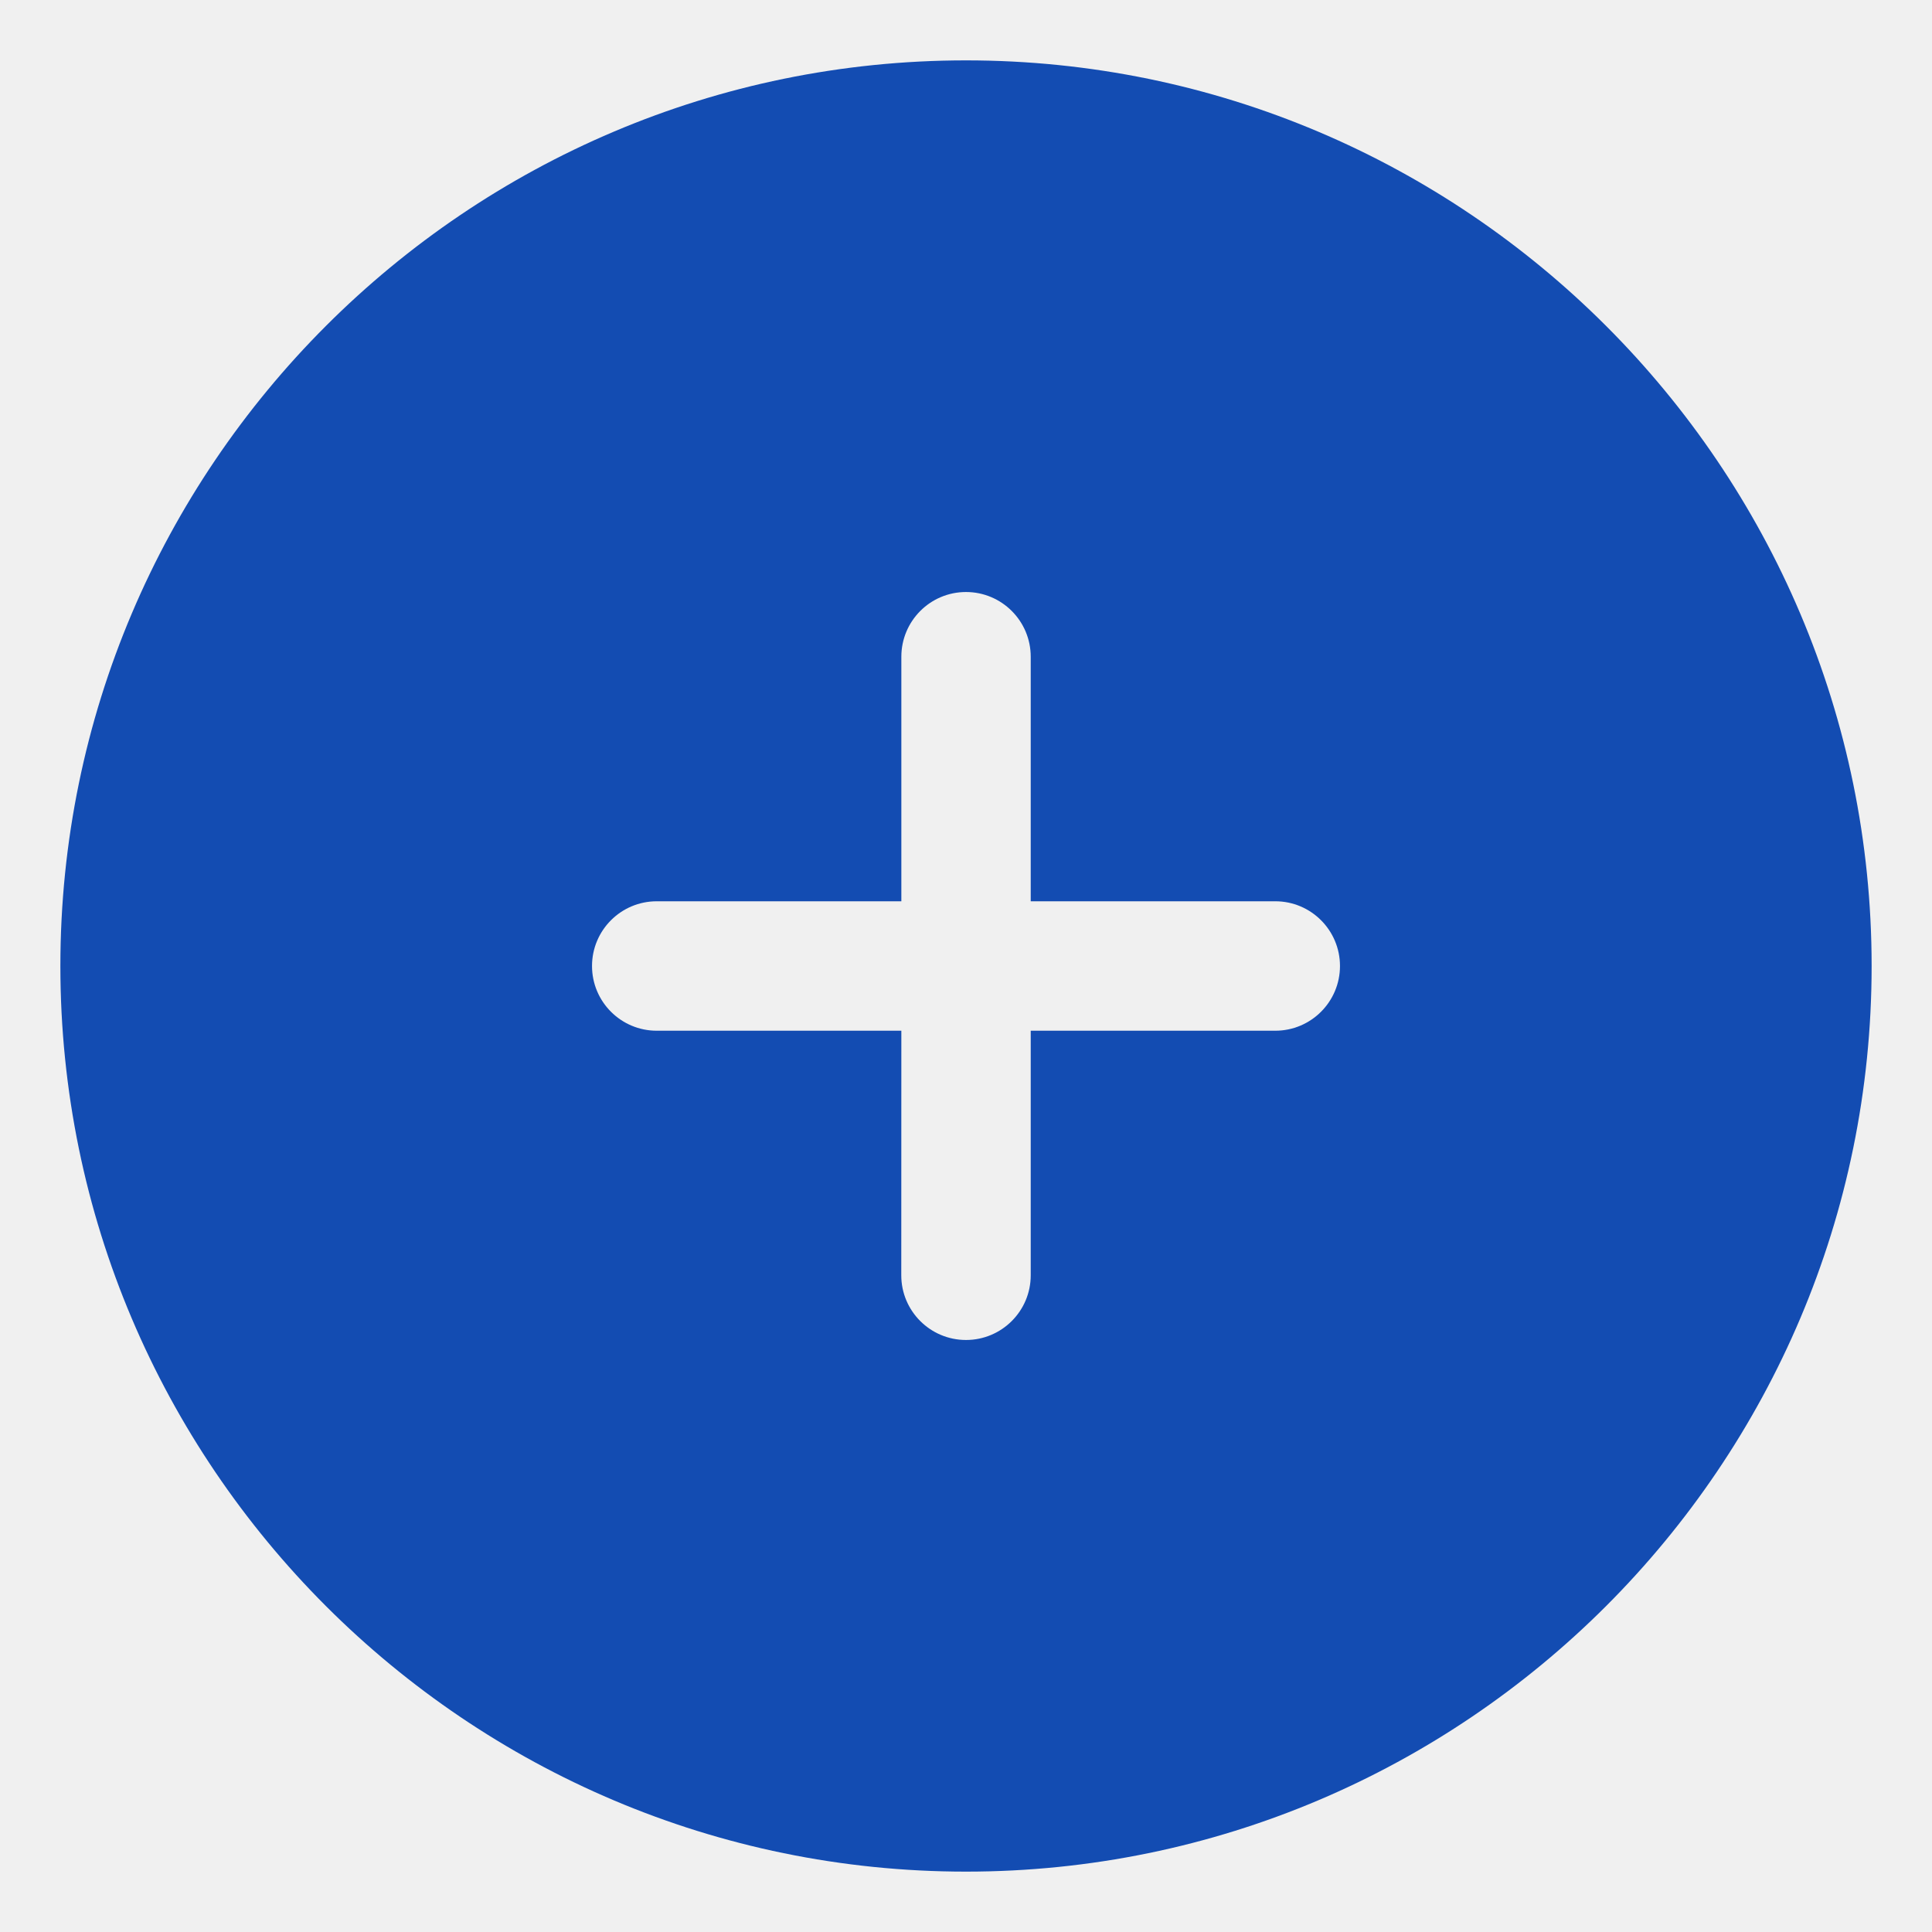
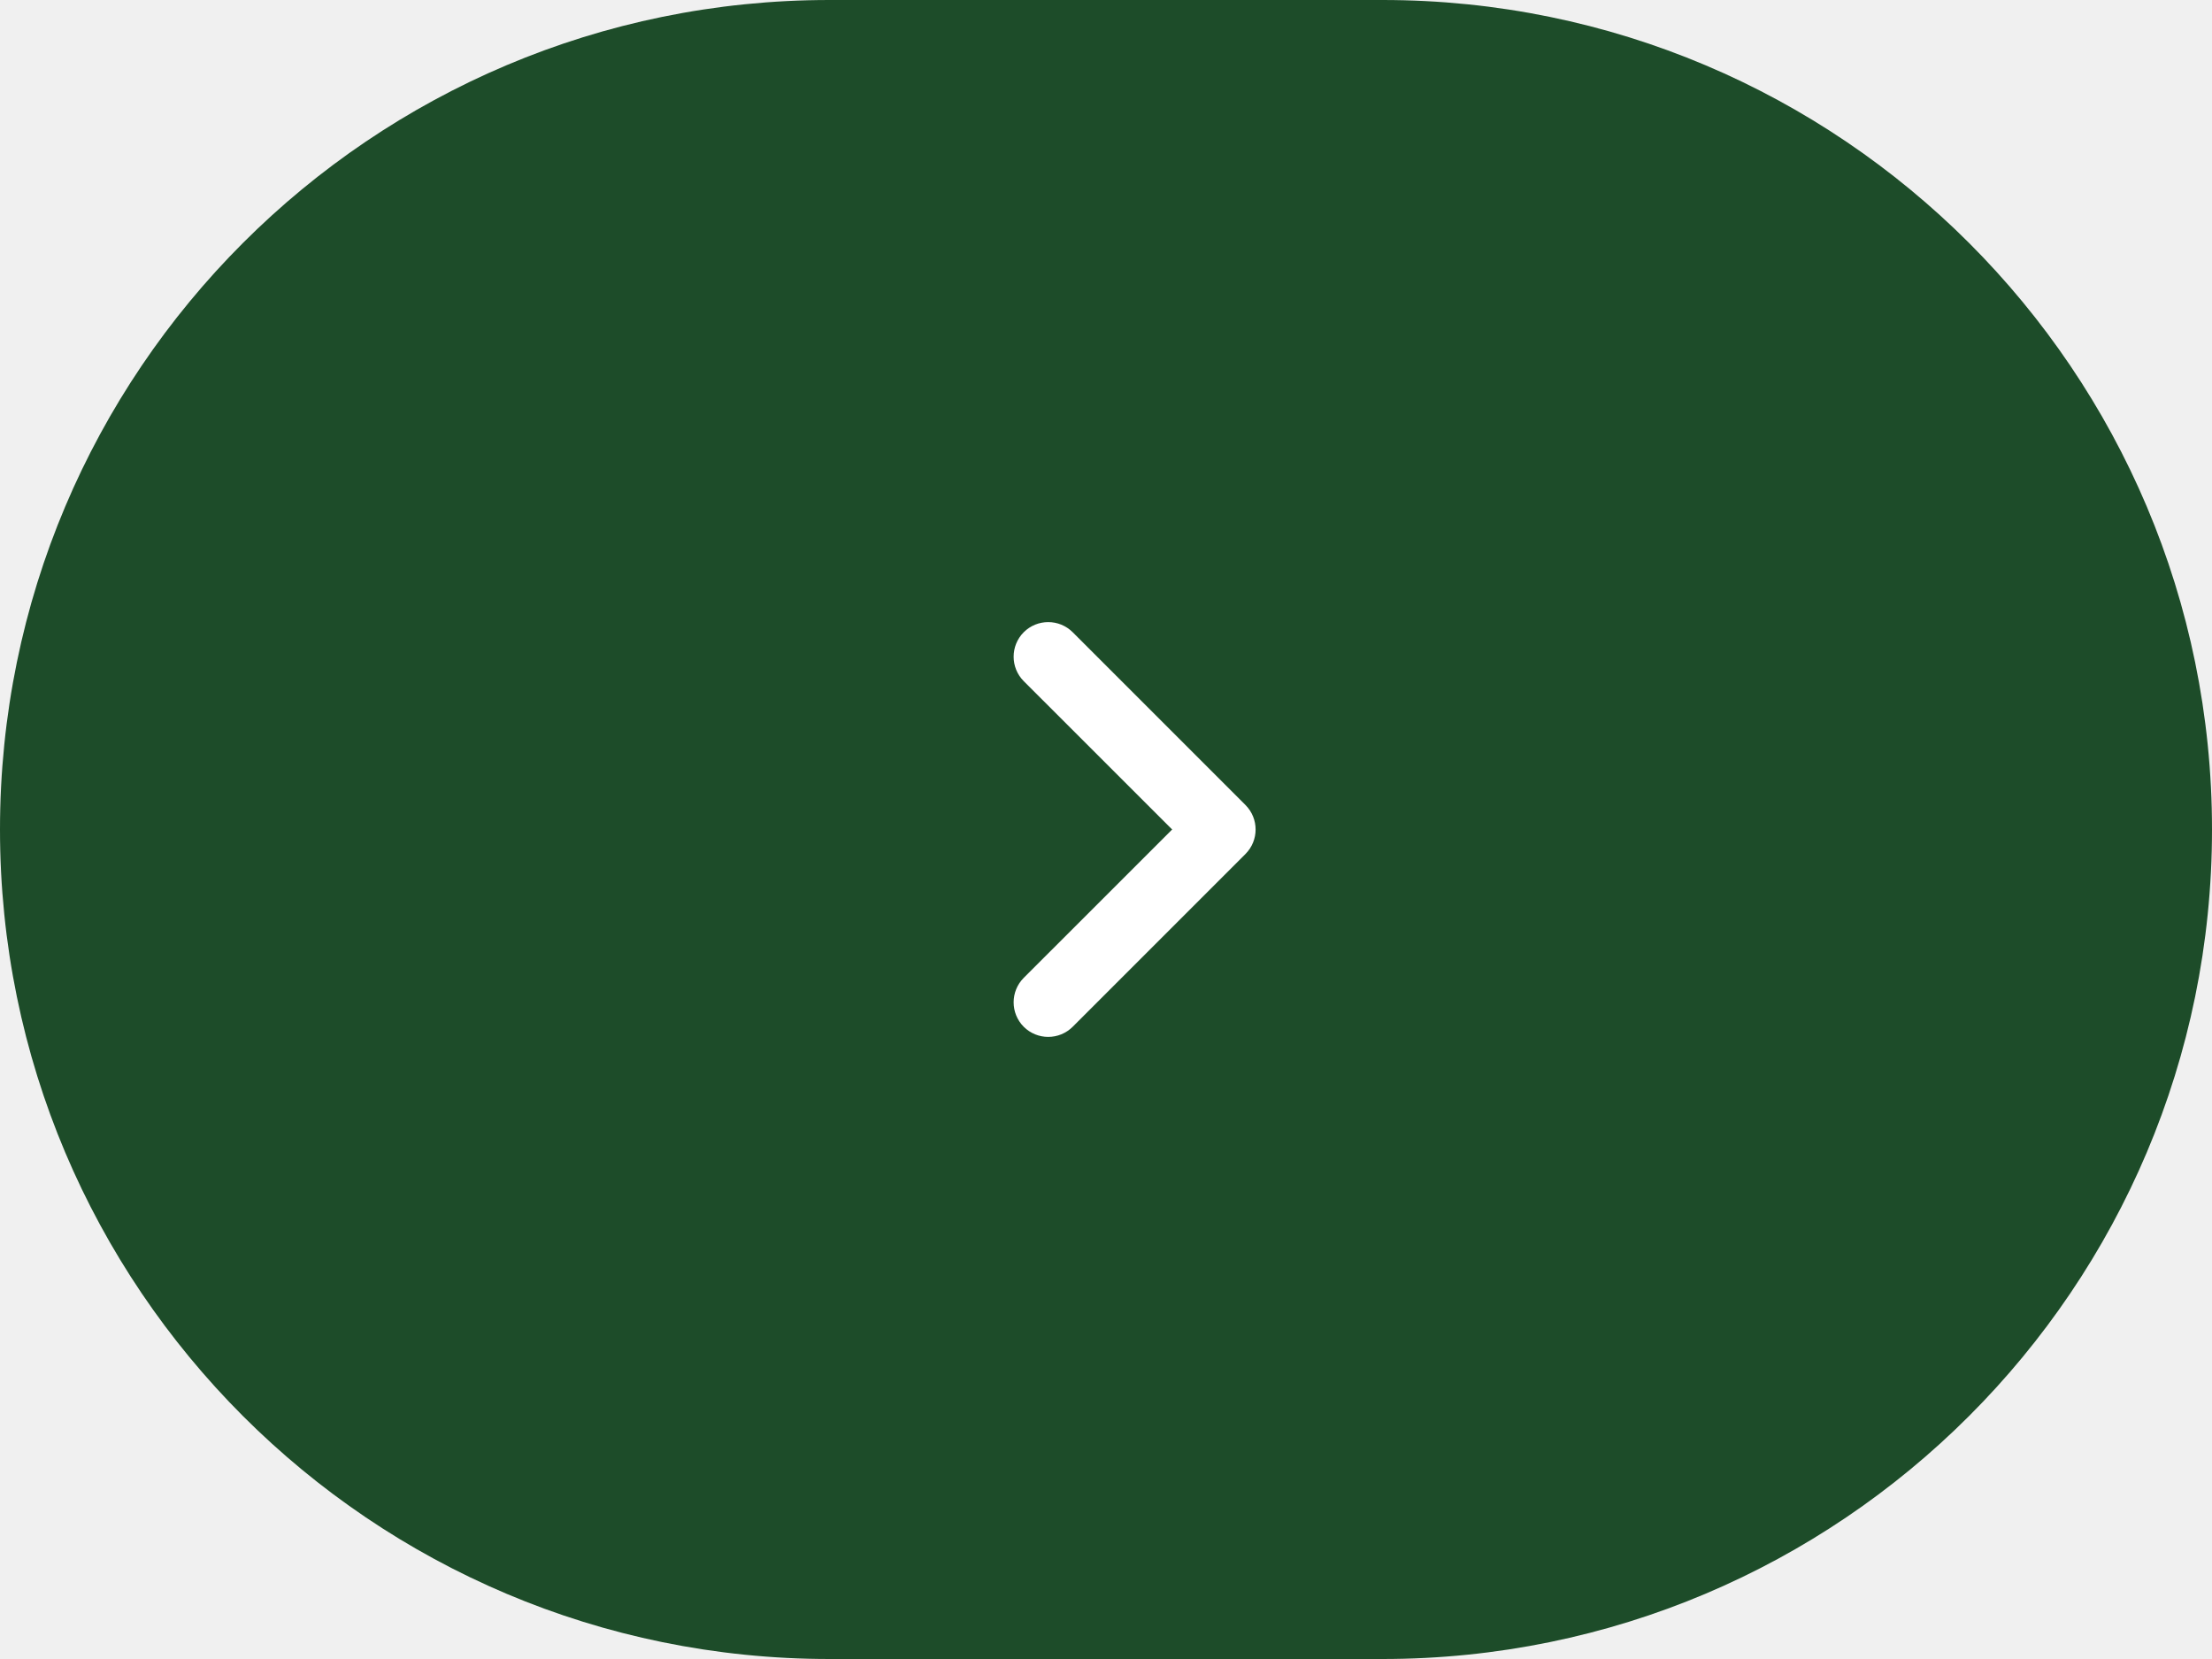
- <svg xmlns="http://www.w3.org/2000/svg" width="28" height="28" viewBox="0 0 28 28" fill="none">
-   <g clip-path="url(#clip0_200_1157)">
-     <path fill-rule="evenodd" clip-rule="evenodd" d="M14 27.125C6.763 27.125 0.875 21.237 0.875 14C0.875 6.763 6.763 0.875 14 0.875C21.238 0.875 27.125 6.763 27.125 14C27.125 21.237 21.238 27.125 14 27.125ZM19.42 14C19.42 13.482 19 13.062 18.483 13.062H14.938L14.938 9.518C14.938 9 14.518 8.58 14 8.58C13.482 8.58 13.063 9 13.063 9.518V13.062H9.518C9 13.062 8.58 13.482 8.58 14C8.58 14.518 9 14.938 9.518 14.938H13.063L13.062 18.483C13.062 19 13.482 19.42 14 19.42C14.518 19.42 14.938 19 14.938 18.483V14.938H18.482C19 14.938 19.42 14.518 19.42 14Z" fill="#134CB2" />
-   </g>
-   <defs>
-     <clipPath id="clip0_200_1157">
-       <rect width="28" height="28" fill="white" />
-     </clipPath>
-   </defs>
+ <svg xmlns="http://www.w3.org/2000/svg" width="32" height="24" viewBox="0 0 32 24" fill="none">
+   <rect width="32" height="24" rx="12" fill="#1D4C29" />
+   <path fill-rule="evenodd" clip-rule="evenodd" d="M14.81 14.854C14.615 14.658 14.615 14.342 14.81 14.146L16.957 12L14.81 9.854C14.615 9.658 14.615 9.342 14.81 9.146C15.006 8.951 15.322 8.951 15.518 9.146L18.018 11.646C18.213 11.842 18.213 12.158 18.018 12.354L15.518 14.854C15.322 15.049 15.006 15.049 14.81 14.854Z" fill="white" />
</svg>
